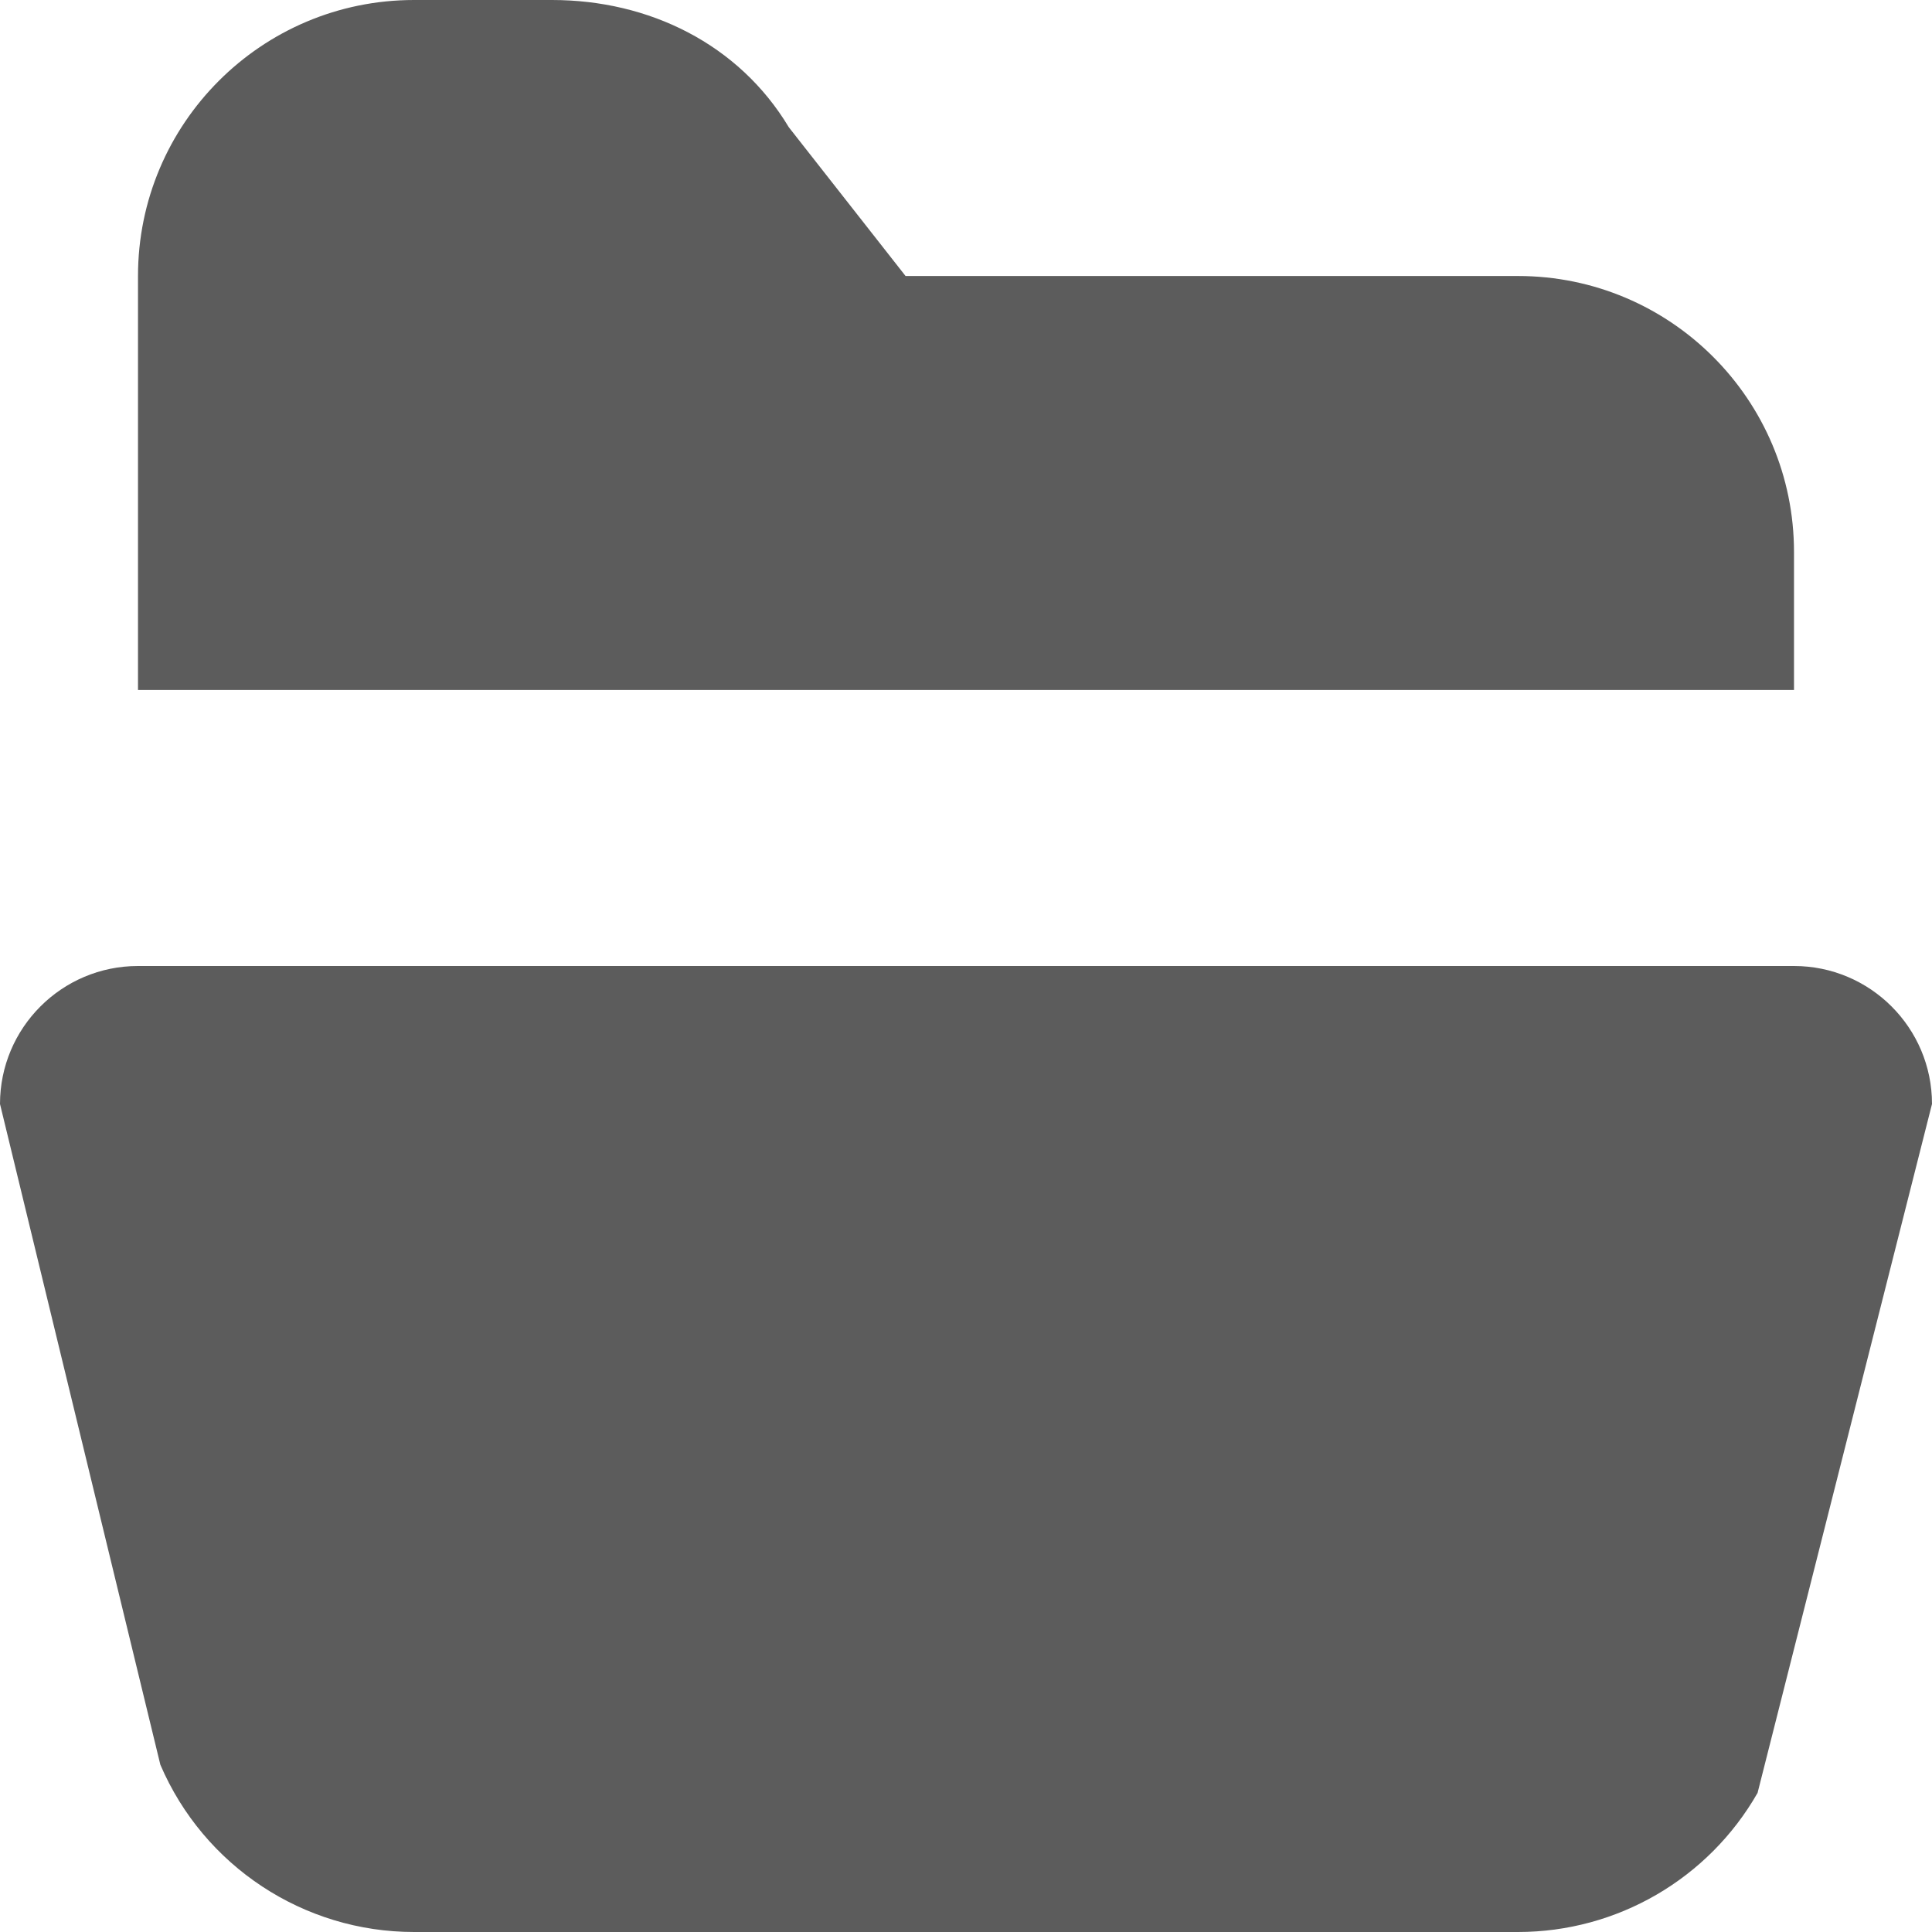
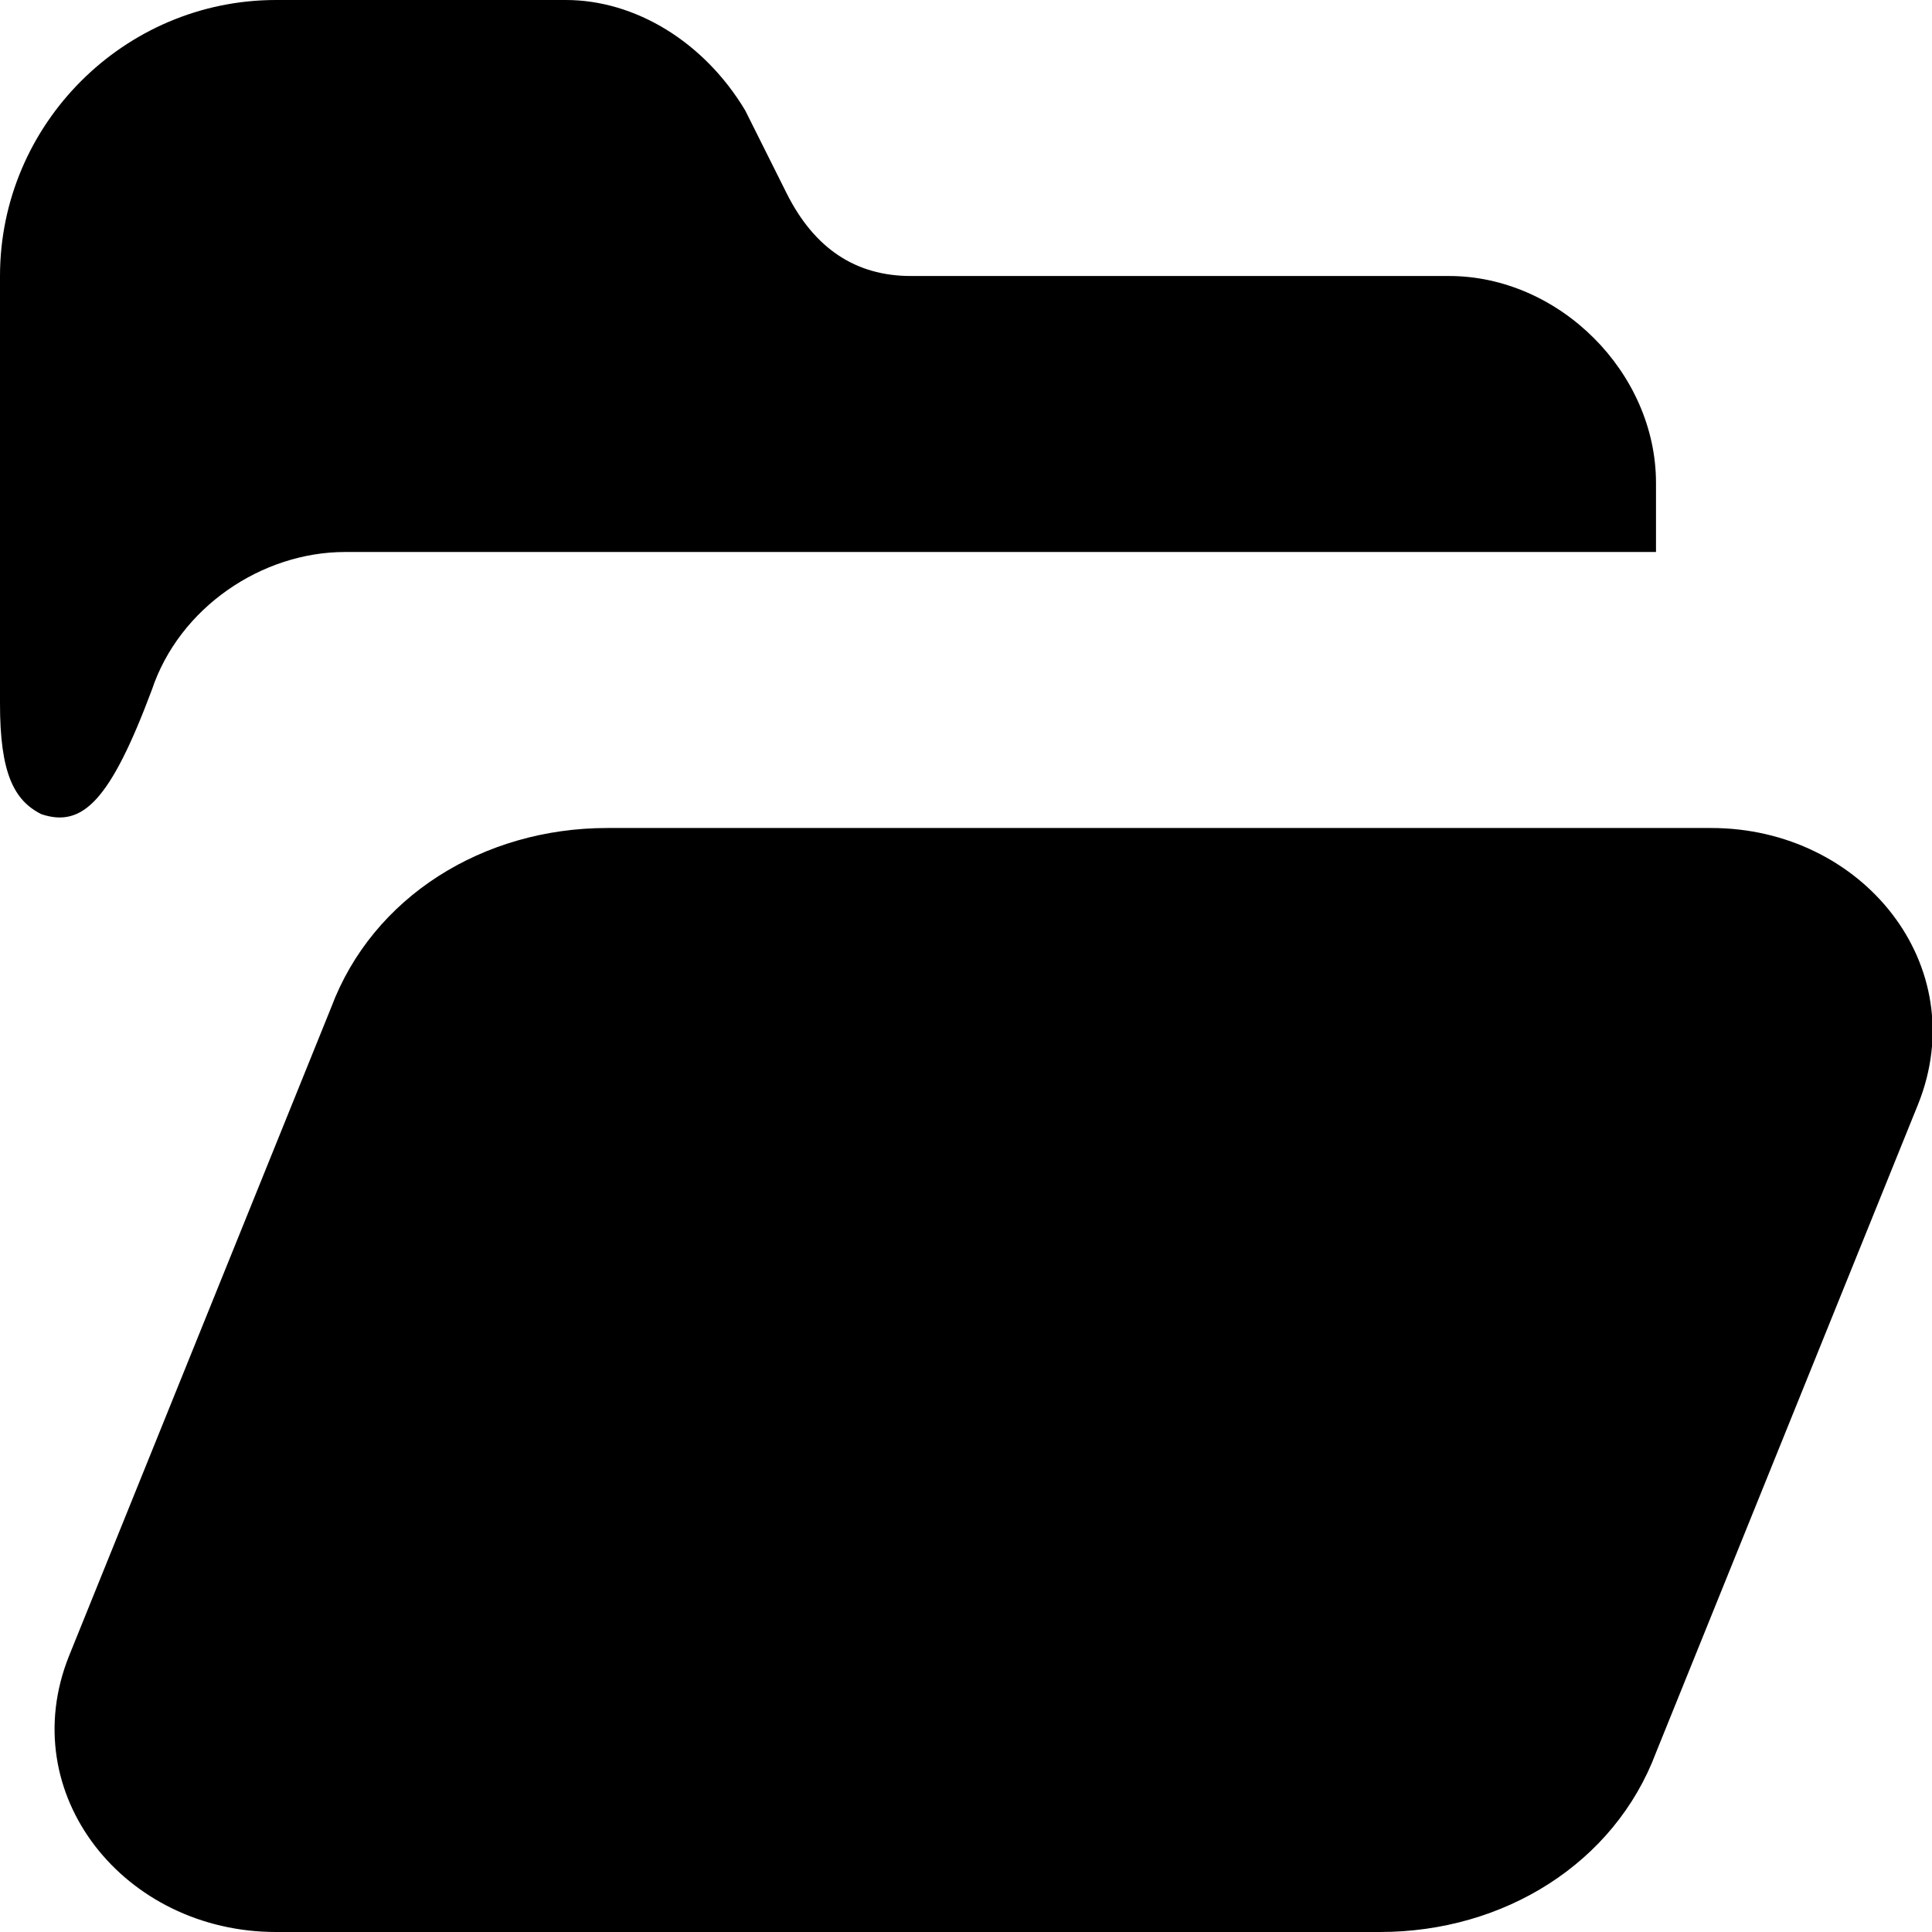
- <svg xmlns="http://www.w3.org/2000/svg" width="14" height="14" viewBox="0 0 14 14">
-   <path d="M13 4c0-1.104-.895-2-2-2h-4.438l-.846-1.078c-.362-.603-1.013-.922-1.716-.922h-1c-1.105 0-2 .896-2 2v3h12v-1zm-13 4c0-.552.448-1 1-1h12c.552 0 1 .448 1 1l-1.264 4.992c-.356.623-1.018 1.008-1.736 1.008h-8c-.8 0-1.523-.477-1.838-1.212l-1.162-4.788z" fill="#5C5C5C" />
+ <svg xmlns="http://www.w3.org/2000/svg" viewBox="0 0 14 14" enable-background="new 0 0 14 14">
+   <style type="text/css">.st0{fill:#5C5C5C;}</style>
+   <path d="M2.4 7.3l-1.9 4.7c-.4 1 .4 2 1.5 2h8c.9 0 1.7-.5 2-1.3l1.9-4.7c.4-1-.4-2-1.5-2h-8c-.9 0-1.7.5-2 1.3z" />
+   <path d="M10.5 2h-3.9c-.4 0-.7-.2-.9-.6l-.3-.6c-.3-.5-.8-.8-1.3-.8h-2.1c-1.1 0-2 .9-2 2v3.1c0 .5.1.7.3.8.3.1.5-.1.8-.9.2-.6.8-1 1.4-1h9.5v-.5c0-.8-.7-1.5-1.5-1.5z" />
</svg>
